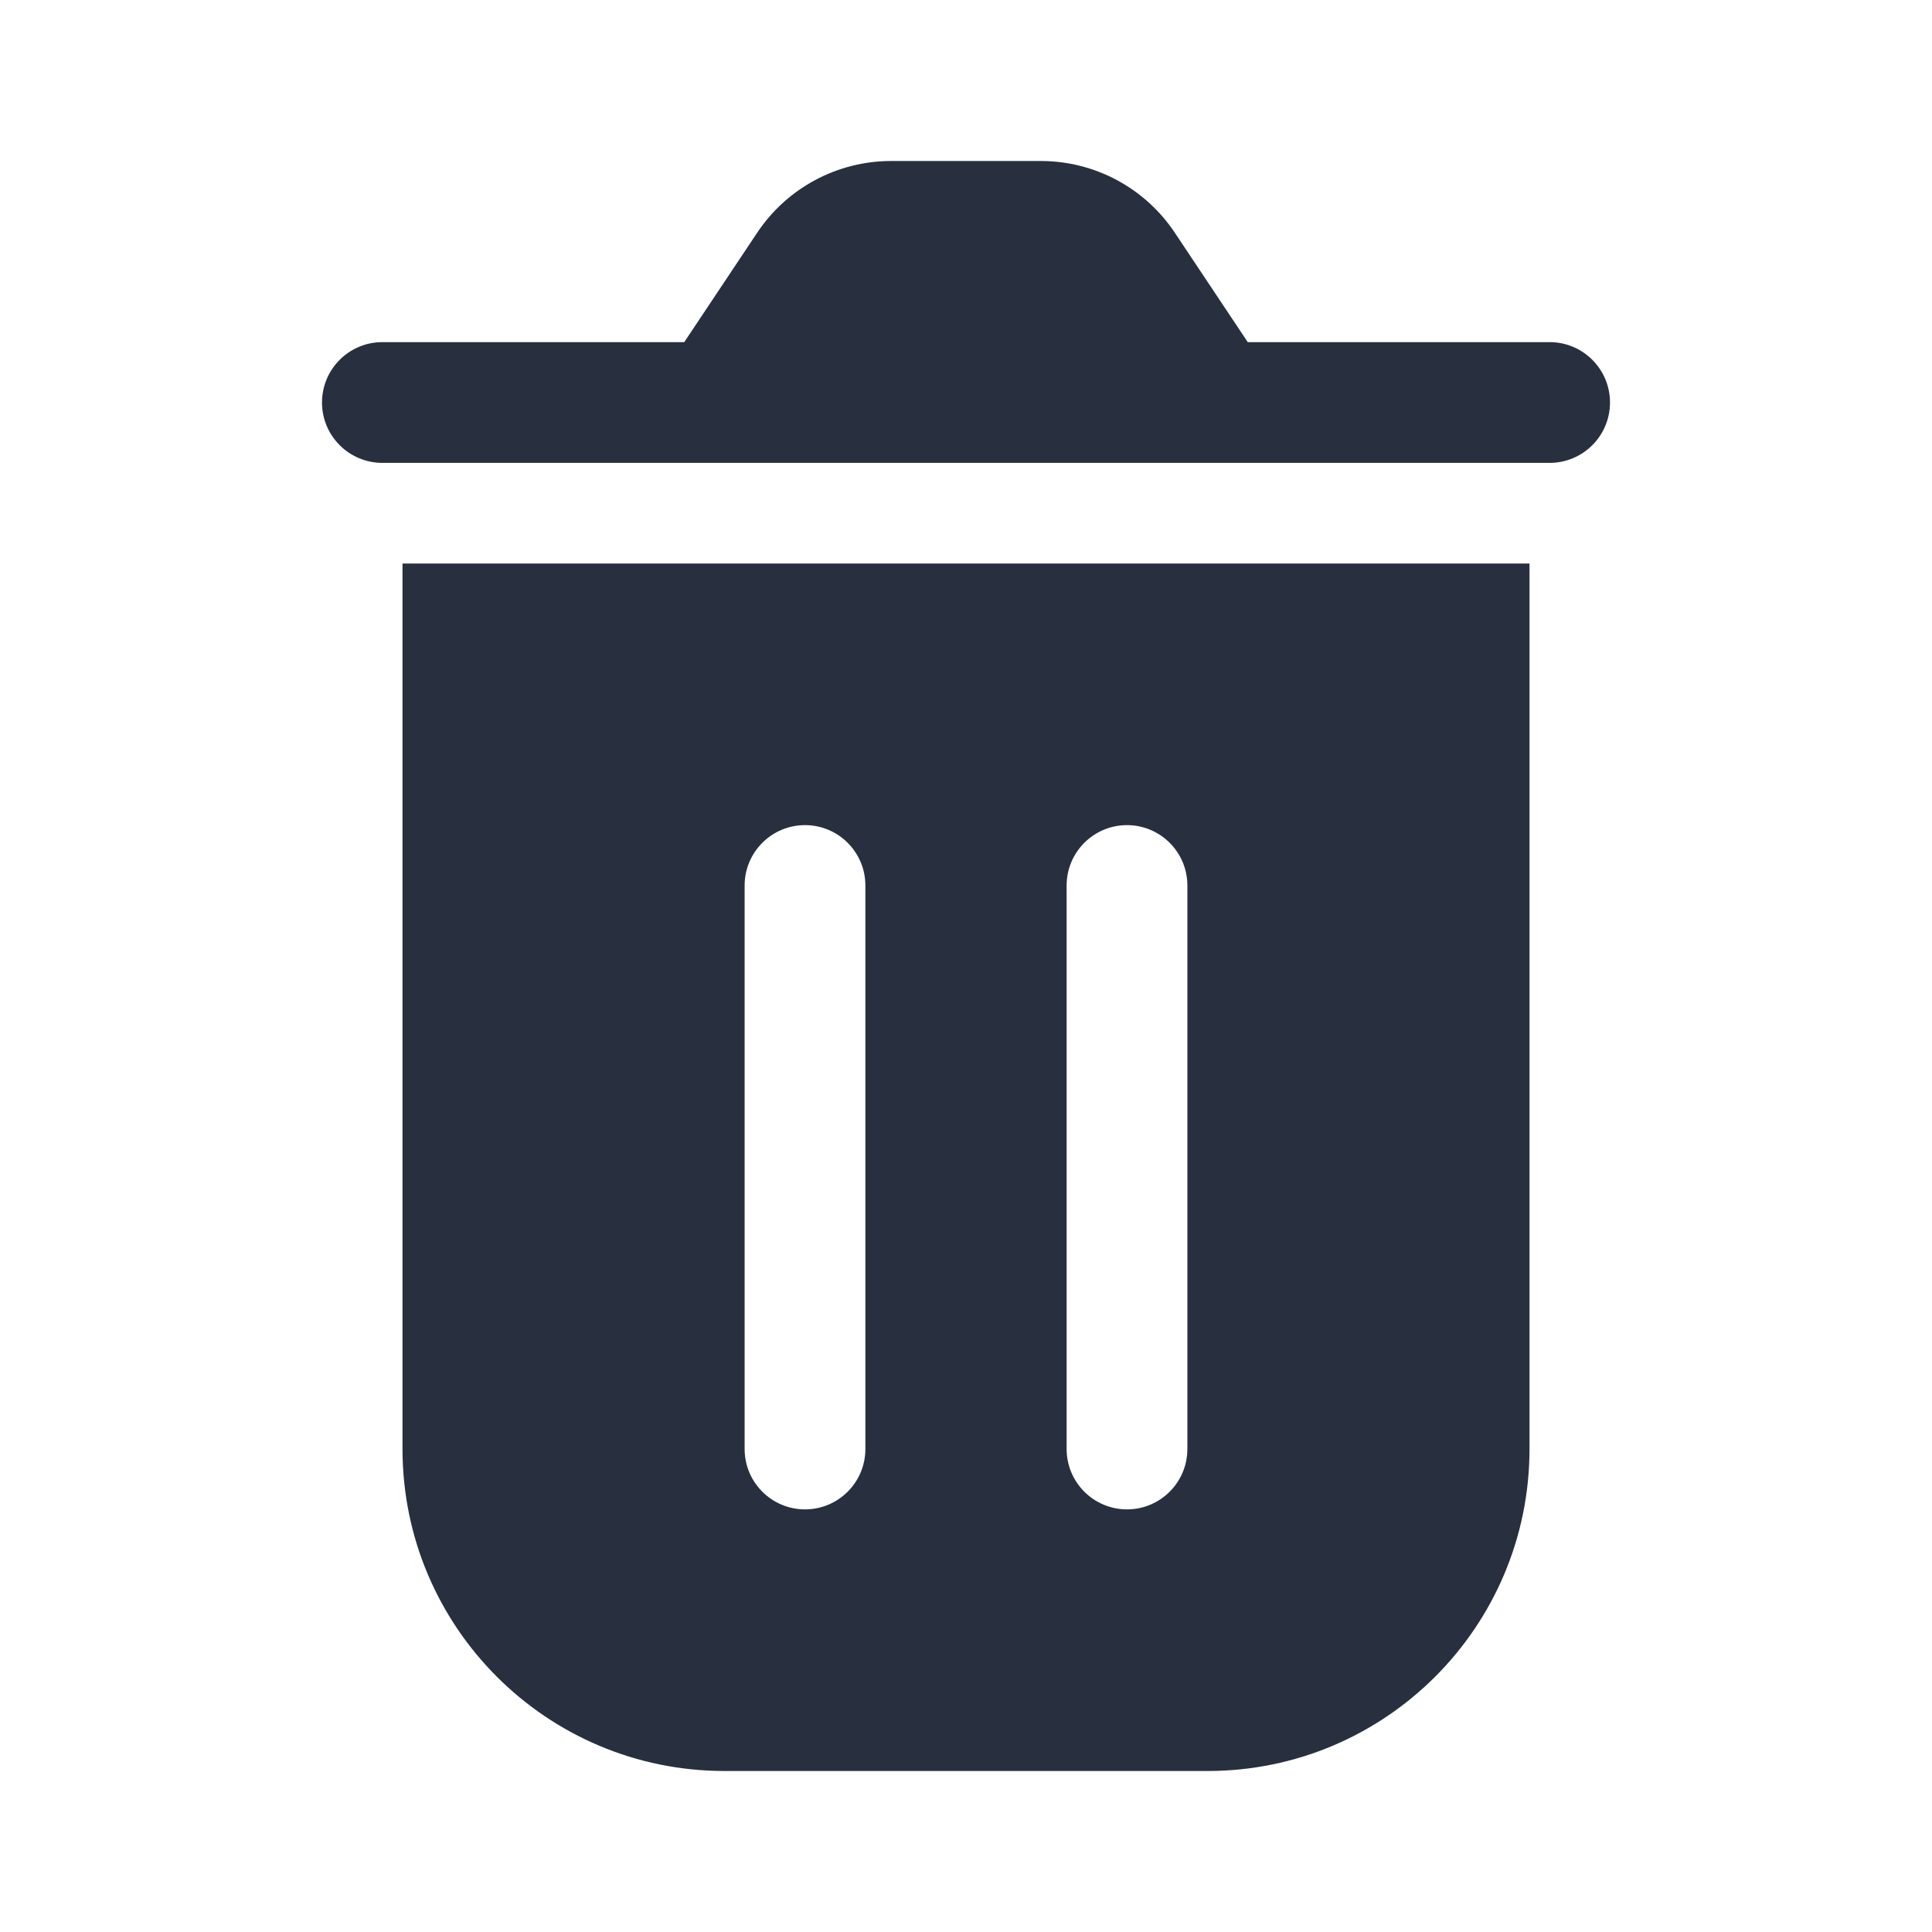
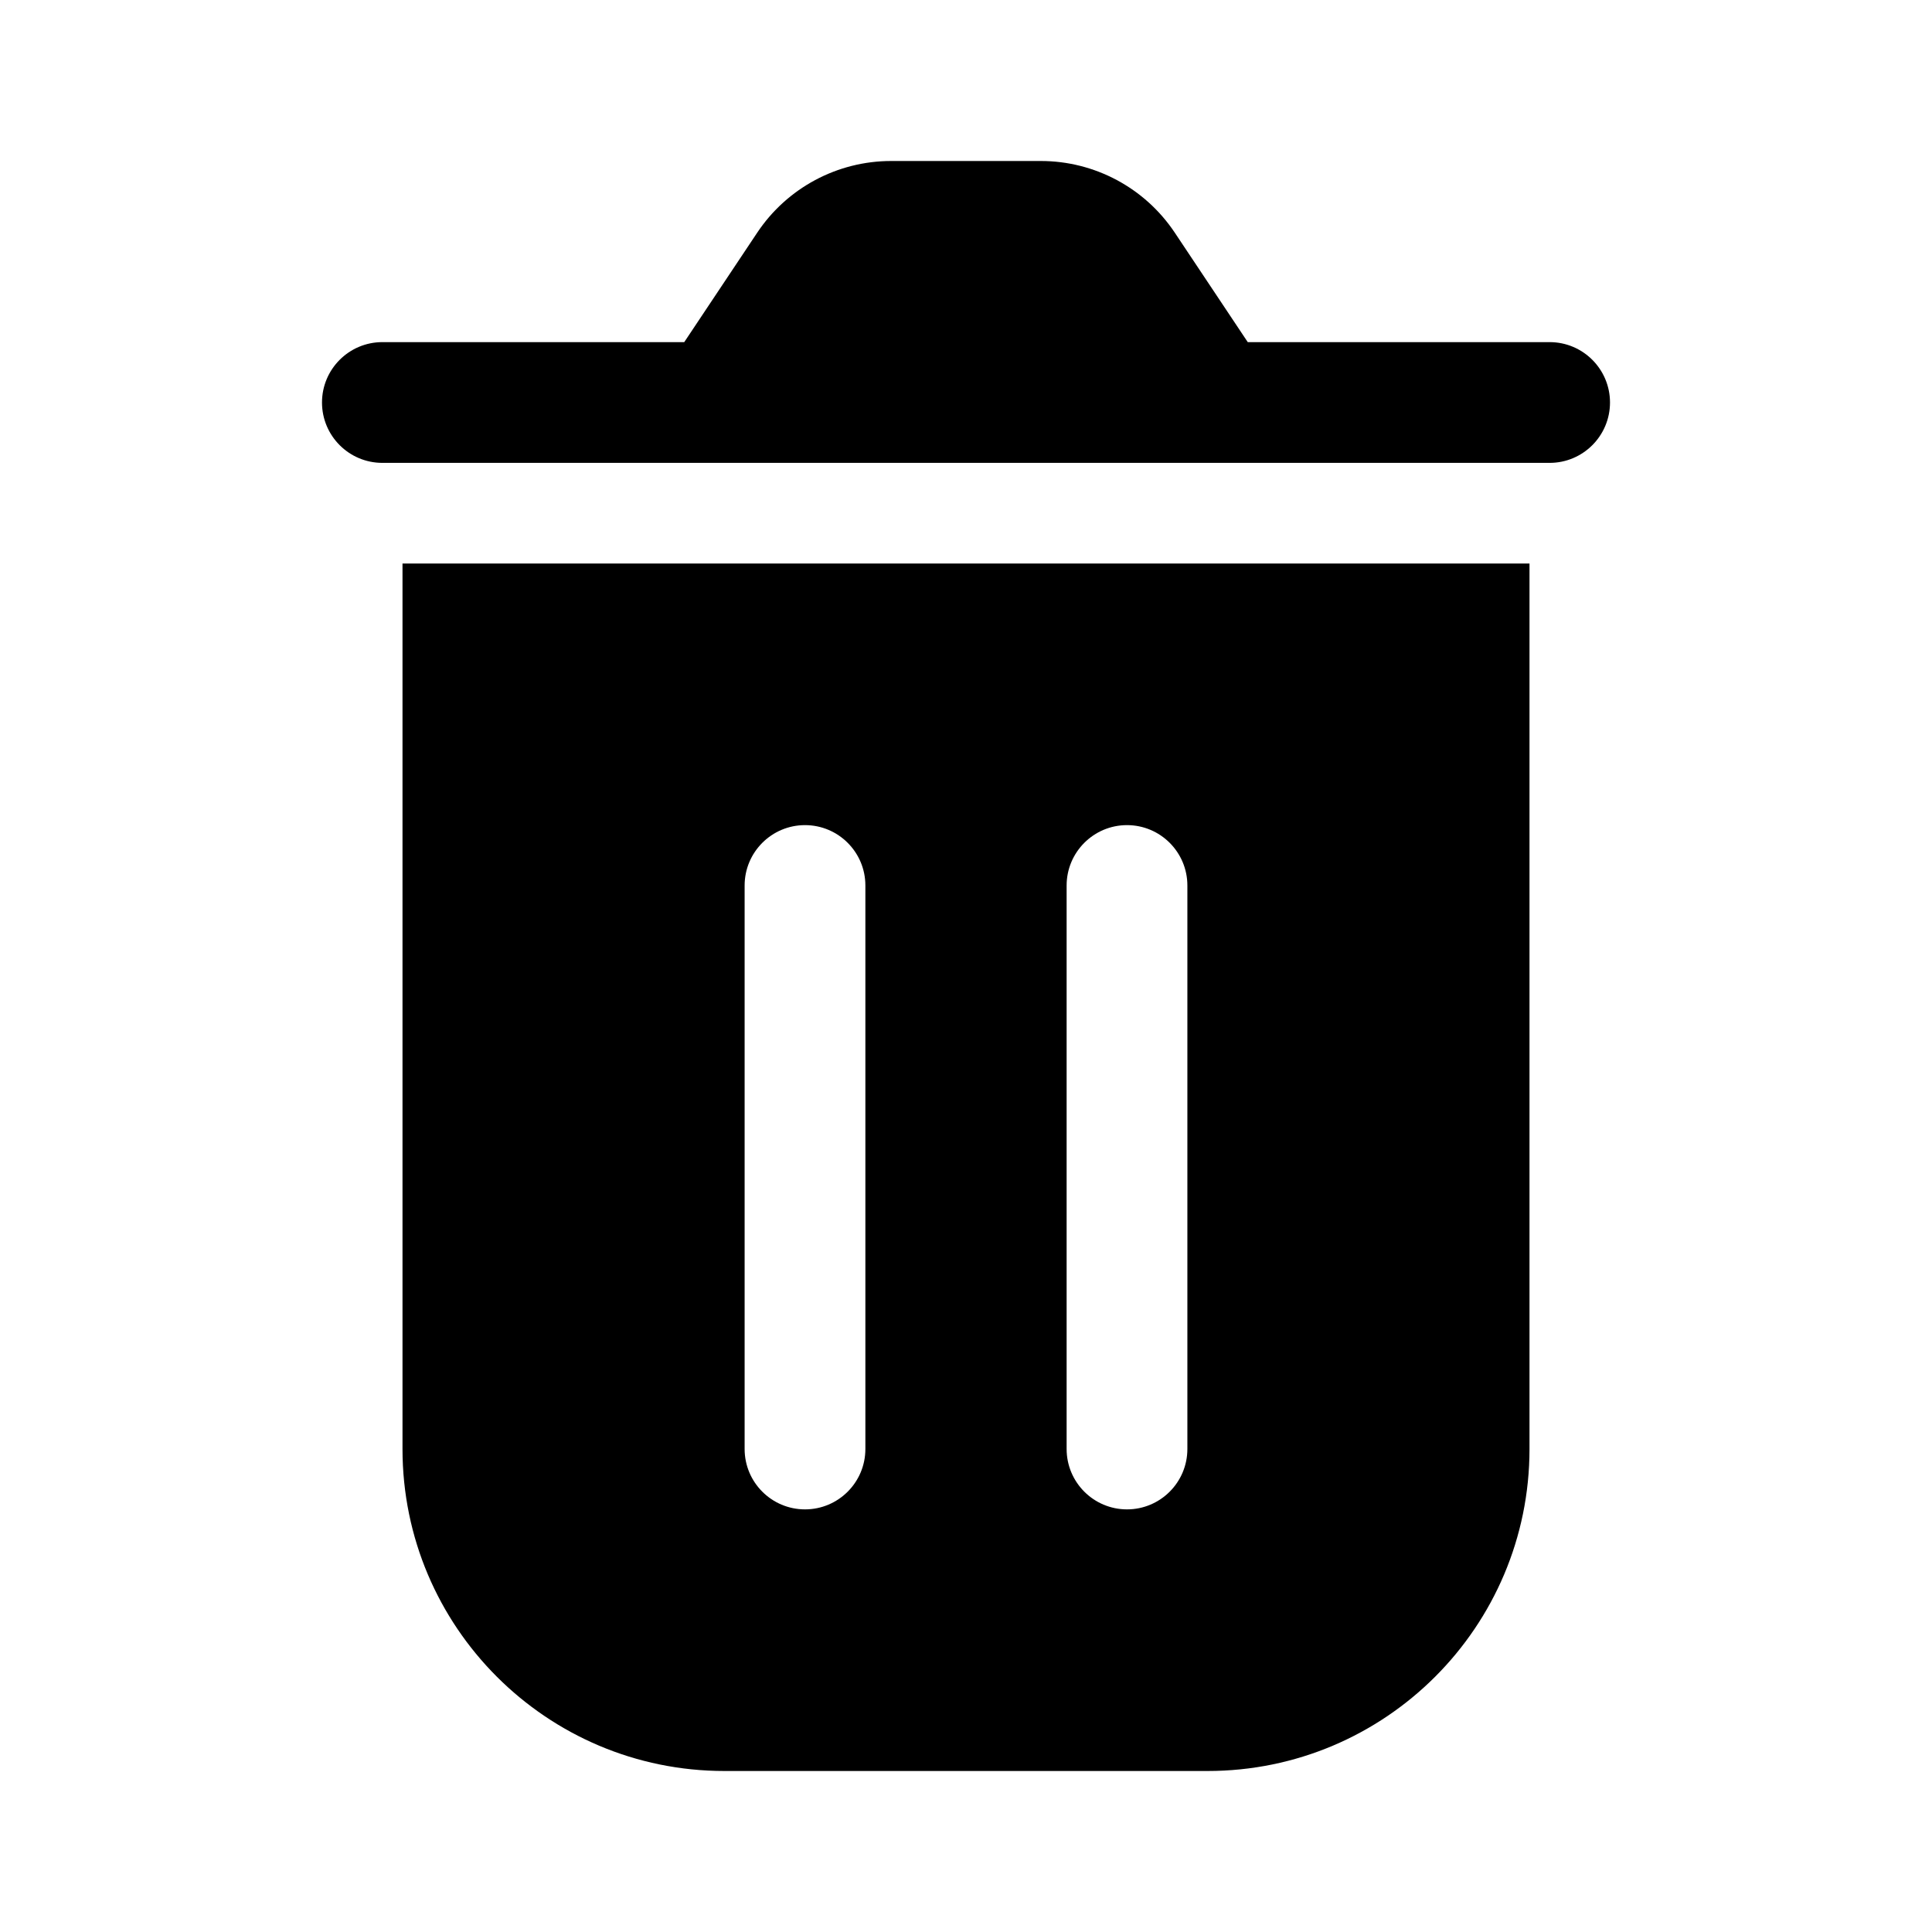
- <svg xmlns="http://www.w3.org/2000/svg" viewBox="0 0 24 24" fill="#28303F">
+ <svg xmlns="http://www.w3.org/2000/svg" viewBox="0 0 24 24">
  <path fill-rule="evenodd" clip-rule="evenodd" d="M9.406 2.891C9.777 2.334 10.402 2 11.07 2H12.93C13.598 2 14.223 2.334 14.594 2.891L15.5 4.25H19.25C19.664 4.25 20 4.586 20 5C20 5.414 19.664 5.75 19.25 5.75H4.75C4.336 5.75 4 5.414 4 5C4 4.586 4.336 4.25 4.75 4.25H8.5L9.406 2.891ZM15 22H9C6.791 22 5 20.209 5 18V7H19V18C19 20.209 17.209 22 15 22ZM10 10.25C10.414 10.25 10.75 10.586 10.75 11V18C10.75 18.414 10.414 18.75 10 18.75C9.586 18.75 9.25 18.414 9.25 18L9.25 11C9.25 10.586 9.586 10.25 10 10.25ZM14 10.25C14.414 10.25 14.75 10.586 14.75 11V18C14.75 18.414 14.414 18.75 14 18.75C13.586 18.75 13.25 18.414 13.25 18V11C13.25 10.586 13.586 10.25 14 10.25Z" />
</svg>
